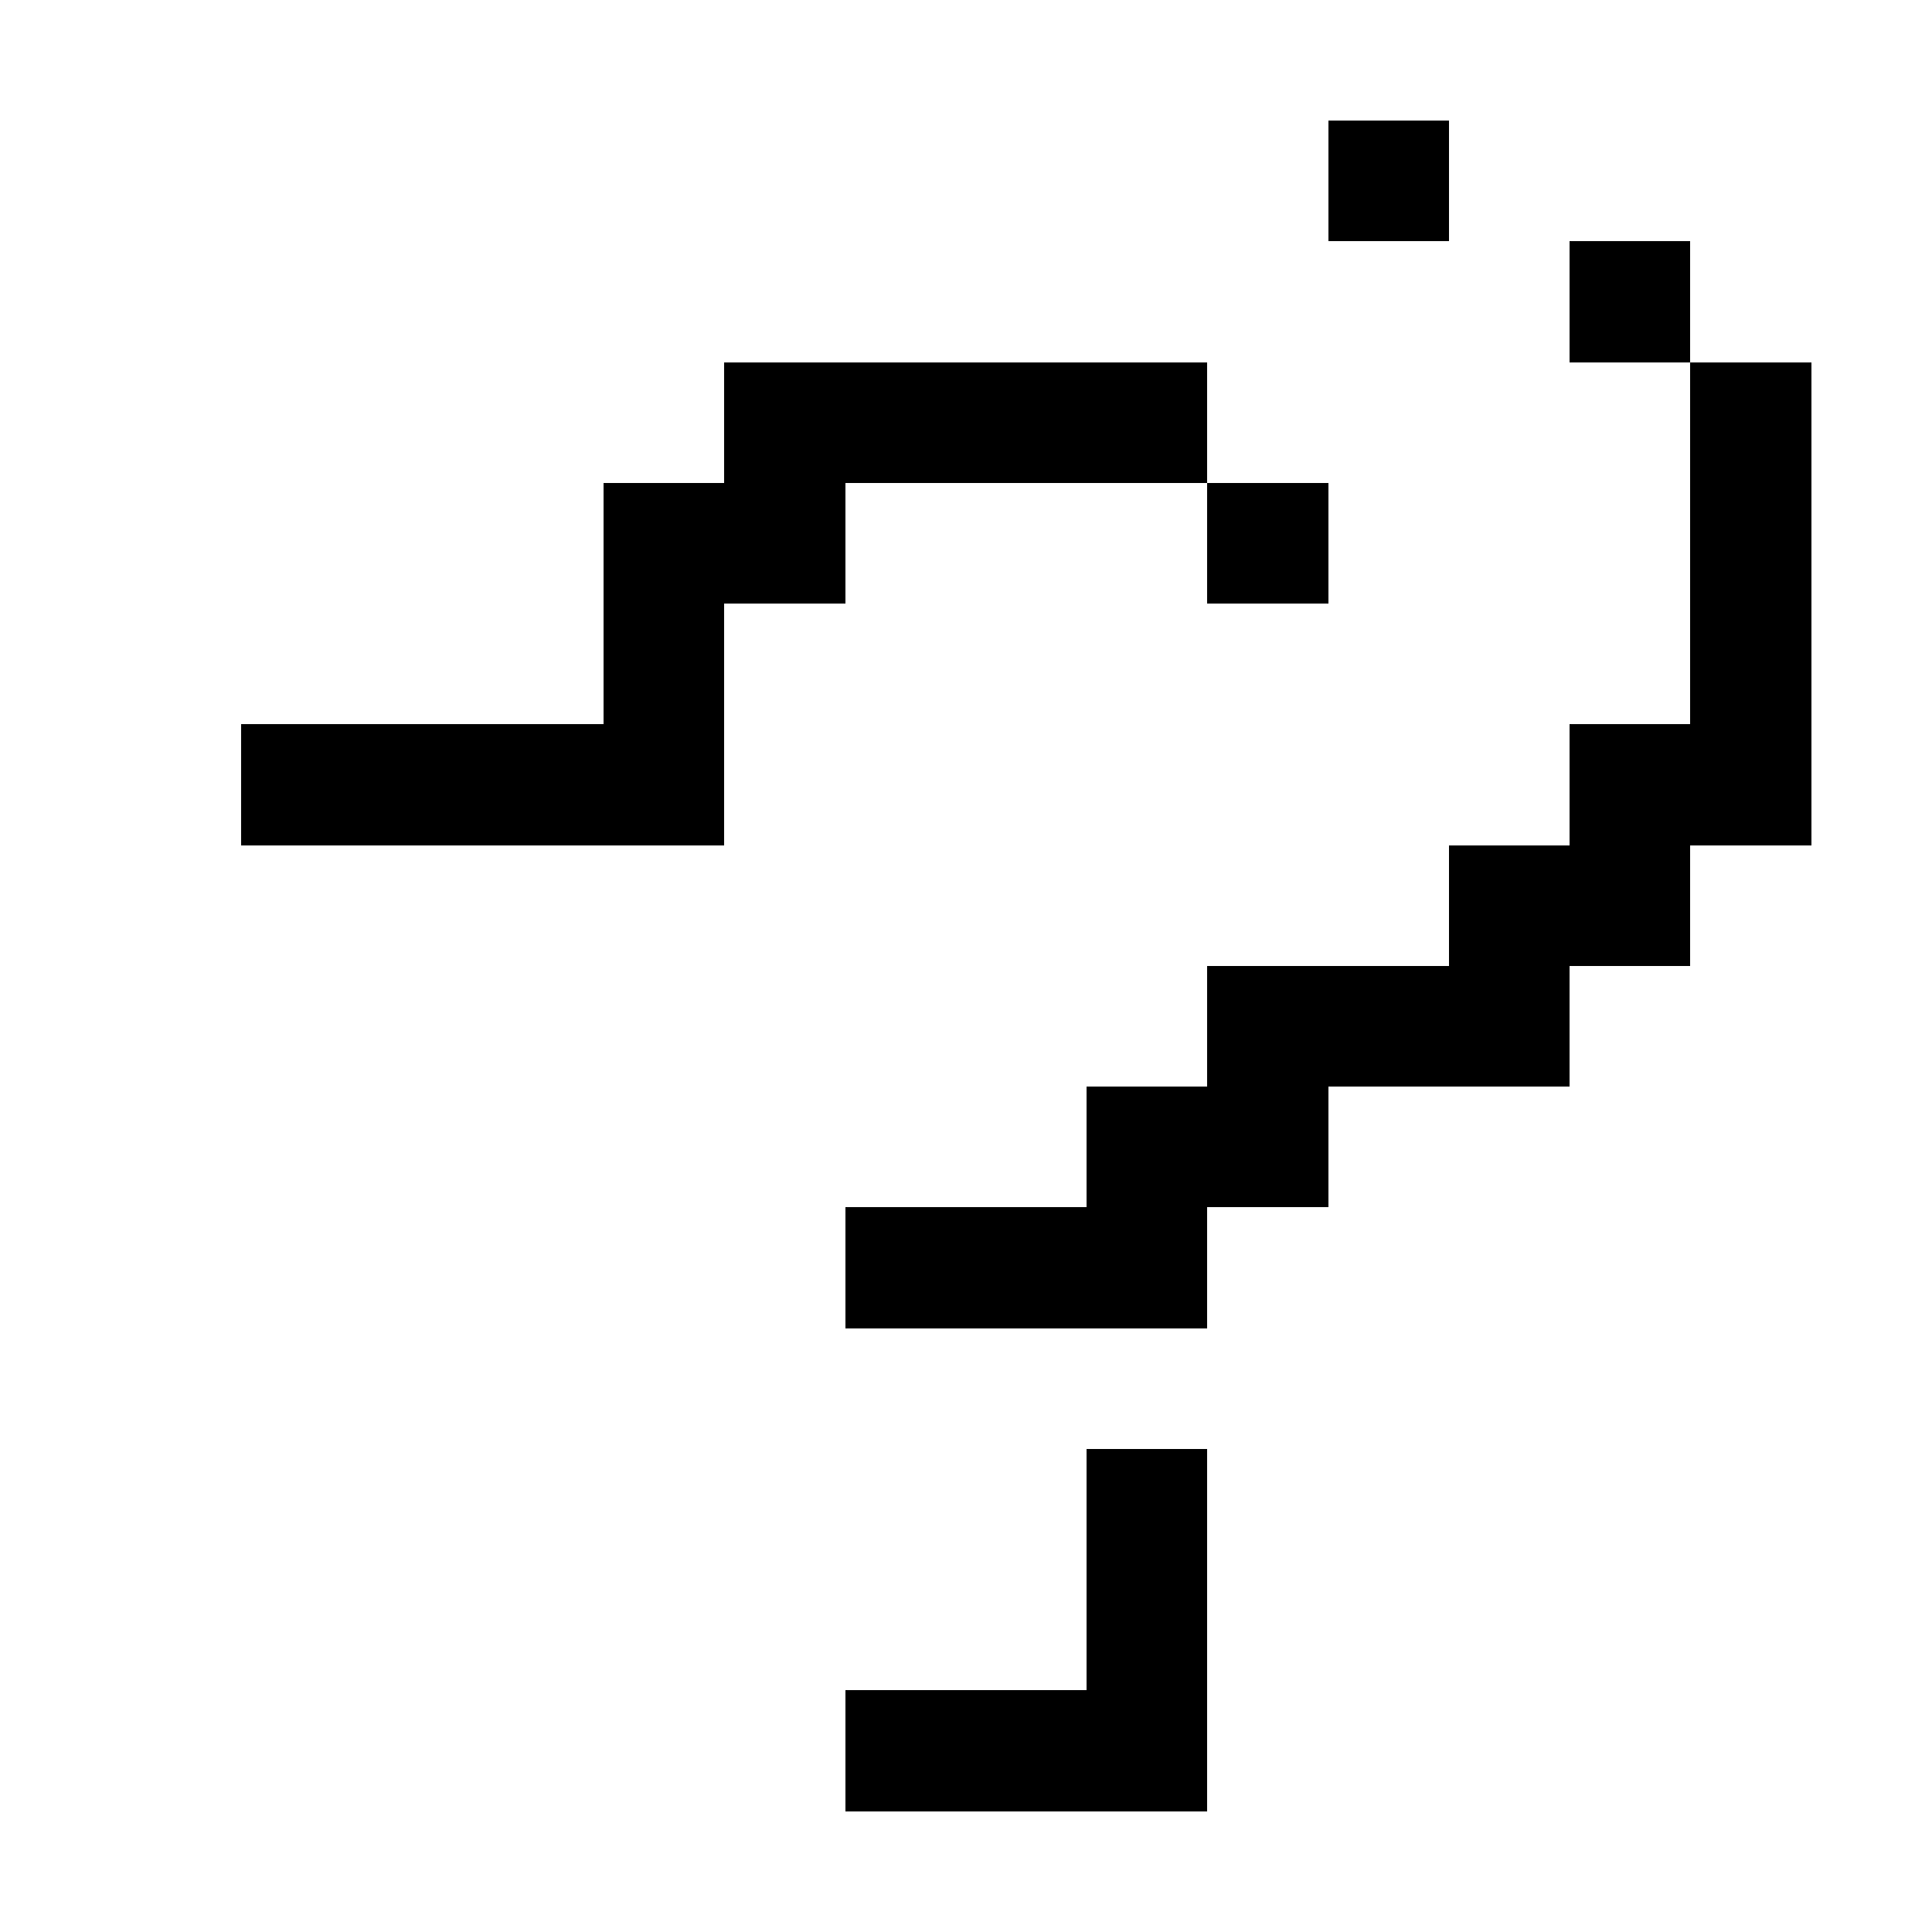
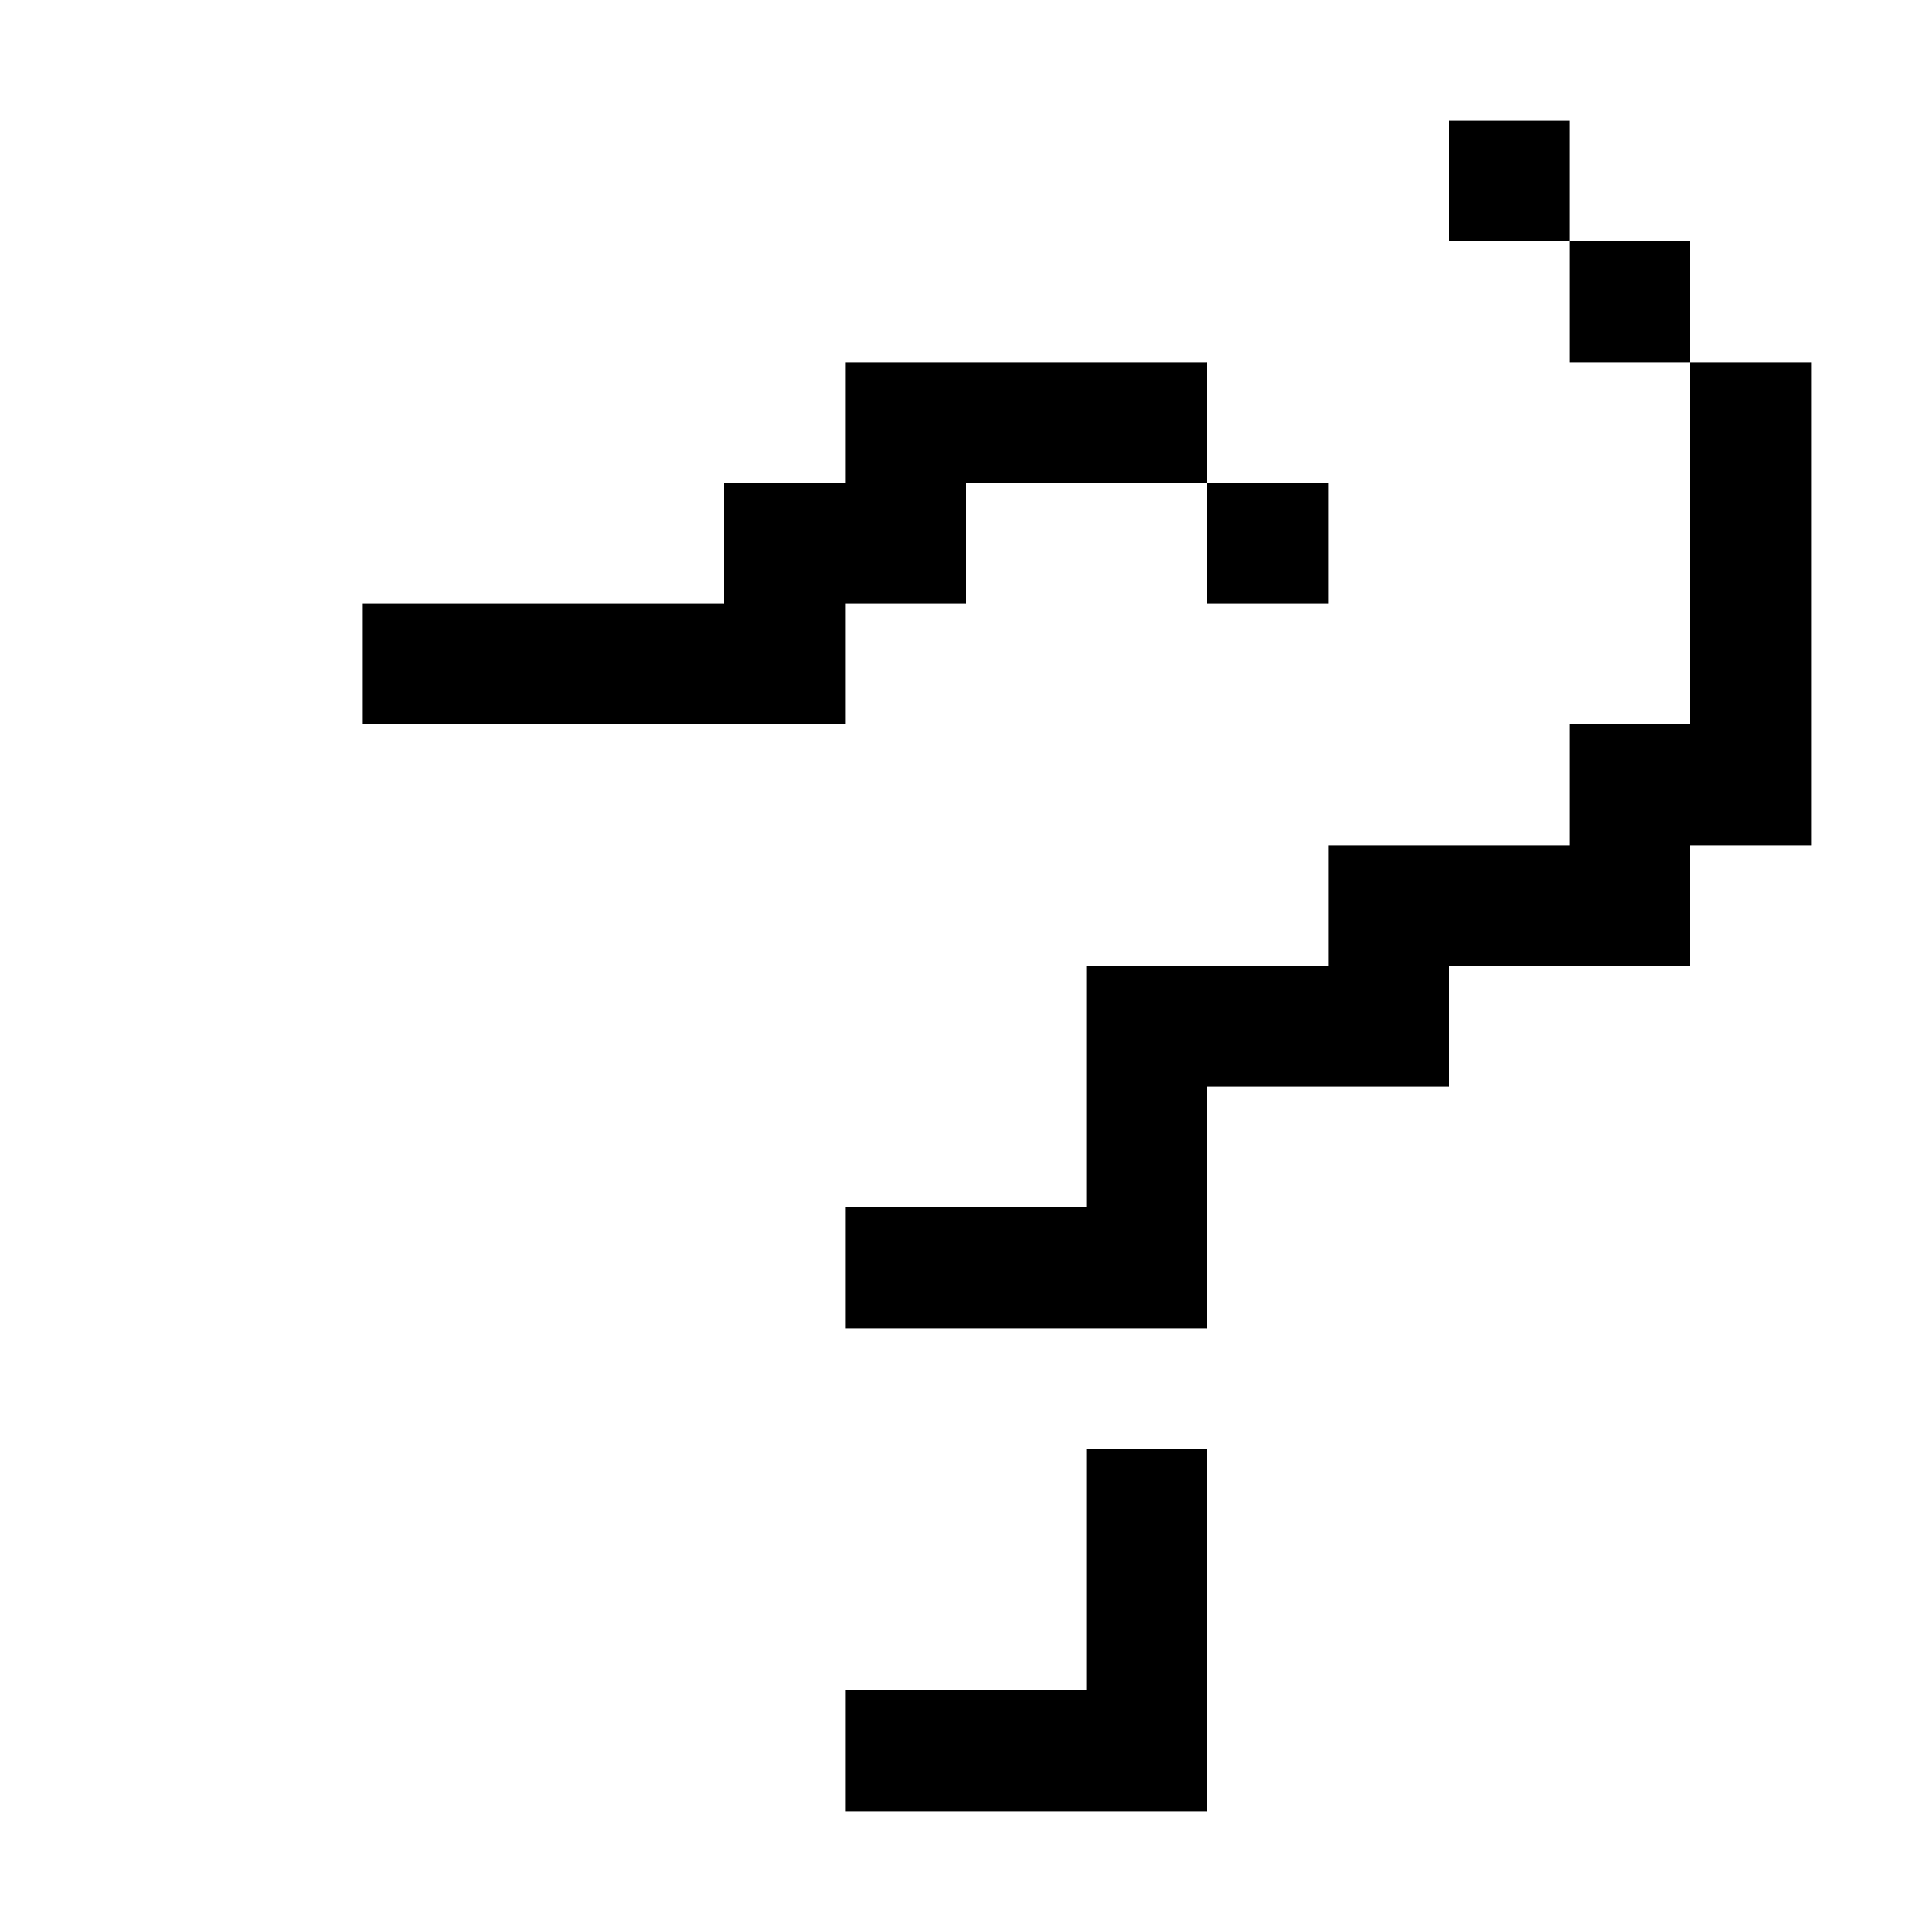
<svg xmlns="http://www.w3.org/2000/svg" baseProfile="full" height="64px" version="1.1" width="64px">
  <defs />
-   <rect fill="rgb(255,255,255)" height="4px" shape-rendering="crispEdges" width="4px" x="8px" y="12px" />
-   <rect fill="rgb(255,255,255)" height="4px" shape-rendering="crispEdges" width="4px" x="8px" y="16px" />
-   <rect fill="rgb(255,255,255)" height="4px" shape-rendering="crispEdges" width="4px" x="8px" y="20px" />
-   <rect fill="rgb(0,0,0)" height="4px" shape-rendering="crispEdges" width="4px" x="8px" y="24px" />
-   <rect fill="rgb(255,255,255)" height="4px" shape-rendering="crispEdges" width="4px" x="12px" y="8px" />
  <rect fill="rgb(255,255,255)" height="4px" shape-rendering="crispEdges" width="4px" x="12px" y="12px" />
  <rect fill="rgb(255,255,255)" height="4px" shape-rendering="crispEdges" width="4px" x="12px" y="16px" />
-   <rect fill="rgb(255,255,255)" height="4px" shape-rendering="crispEdges" width="4px" x="12px" y="20px" />
-   <rect fill="rgb(0,0,0)" height="4px" shape-rendering="crispEdges" width="4px" x="12px" y="24px" />
+   <rect fill="rgb(0,0,0)" height="4px" shape-rendering="crispEdges" width="4px" x="12px" y="20px" />
  <rect fill="rgb(255,255,255)" height="4px" shape-rendering="crispEdges" width="4px" x="16px" y="8px" />
  <rect fill="rgb(255,255,255)" height="4px" shape-rendering="crispEdges" width="4px" x="16px" y="12px" />
  <rect fill="rgb(255,255,255)" height="4px" shape-rendering="crispEdges" width="4px" x="16px" y="16px" />
-   <rect fill="rgb(255,255,255)" height="4px" shape-rendering="crispEdges" width="4px" x="16px" y="20px" />
-   <rect fill="rgb(0,0,0)" height="4px" shape-rendering="crispEdges" width="4px" x="16px" y="24px" />
+   <rect fill="rgb(0,0,0)" height="4px" shape-rendering="crispEdges" width="4px" x="16px" y="20px" />
  <rect fill="rgb(255,255,255)" height="4px" shape-rendering="crispEdges" width="4px" x="20px" y="4px" />
  <rect fill="rgb(255,255,255)" height="4px" shape-rendering="crispEdges" width="4px" x="20px" y="8px" />
  <rect fill="rgb(255,255,255)" height="4px" shape-rendering="crispEdges" width="4px" x="20px" y="12px" />
-   <rect fill="rgb(0,0,0)" height="4px" shape-rendering="crispEdges" width="4px" x="20px" y="16px" />
+   <rect fill="rgb(255,255,255)" height="4px" shape-rendering="crispEdges" width="4px" x="20px" y="16px" />
  <rect fill="rgb(0,0,0)" height="4px" shape-rendering="crispEdges" width="4px" x="20px" y="20px" />
-   <rect fill="rgb(0,0,0)" height="4px" shape-rendering="crispEdges" width="4px" x="20px" y="24px" />
  <rect fill="rgb(255,255,255)" height="4px" shape-rendering="crispEdges" width="4px" x="24px" y="4px" />
  <rect fill="rgb(255,255,255)" height="4px" shape-rendering="crispEdges" width="4px" x="24px" y="8px" />
-   <rect fill="rgb(0,0,0)" height="4px" shape-rendering="crispEdges" width="4px" x="24px" y="12px" />
+   <rect fill="rgb(255,255,255)" height="4px" shape-rendering="crispEdges" width="4px" x="24px" y="12px" />
  <rect fill="rgb(0,0,0)" height="4px" shape-rendering="crispEdges" width="4px" x="24px" y="16px" />
+   <rect fill="rgb(0,0,0)" height="4px" shape-rendering="crispEdges" width="4px" x="24px" y="20px" />
  <rect fill="rgb(255,255,255)" height="4px" shape-rendering="crispEdges" width="4px" x="28px" y="4px" />
  <rect fill="rgb(255,255,255)" height="4px" shape-rendering="crispEdges" width="4px" x="28px" y="8px" />
  <rect fill="rgb(0,0,0)" height="4px" shape-rendering="crispEdges" width="4px" x="28px" y="12px" />
+   <rect fill="rgb(0,0,0)" height="4px" shape-rendering="crispEdges" width="4px" x="28px" y="16px" />
+   <rect fill="rgb(255,255,255)" height="4px" shape-rendering="crispEdges" width="4px" x="28px" y="28px" />
  <rect fill="rgb(255,255,255)" height="4px" shape-rendering="crispEdges" width="4px" x="28px" y="32px" />
  <rect fill="rgb(255,255,255)" height="4px" shape-rendering="crispEdges" width="4px" x="28px" y="36px" />
  <rect fill="rgb(0,0,0)" height="4px" shape-rendering="crispEdges" width="4px" x="28px" y="40px" />
  <rect fill="rgb(255,255,255)" height="4px" shape-rendering="crispEdges" width="4px" x="28px" y="48px" />
  <rect fill="rgb(255,255,255)" height="4px" shape-rendering="crispEdges" width="4px" x="28px" y="52px" />
  <rect fill="rgb(0,0,0)" height="4px" shape-rendering="crispEdges" width="4px" x="28px" y="56px" />
  <rect fill="rgb(255,255,255)" height="4px" shape-rendering="crispEdges" width="4px" x="32px" y="4px" />
  <rect fill="rgb(255,255,255)" height="4px" shape-rendering="crispEdges" width="4px" x="32px" y="8px" />
  <rect fill="rgb(0,0,0)" height="4px" shape-rendering="crispEdges" width="4px" x="32px" y="12px" />
+   <rect fill="rgb(255,255,255)" height="4px" shape-rendering="crispEdges" width="4px" x="32px" y="24px" />
  <rect fill="rgb(255,255,255)" height="4px" shape-rendering="crispEdges" width="4px" x="32px" y="28px" />
  <rect fill="rgb(255,255,255)" height="4px" shape-rendering="crispEdges" width="4px" x="32px" y="32px" />
  <rect fill="rgb(255,255,255)" height="4px" shape-rendering="crispEdges" width="4px" x="32px" y="36px" />
  <rect fill="rgb(0,0,0)" height="4px" shape-rendering="crispEdges" width="4px" x="32px" y="40px" />
  <rect fill="rgb(255,255,255)" height="4px" shape-rendering="crispEdges" width="4px" x="32px" y="48px" />
  <rect fill="rgb(255,255,255)" height="4px" shape-rendering="crispEdges" width="4px" x="32px" y="52px" />
  <rect fill="rgb(0,0,0)" height="4px" shape-rendering="crispEdges" width="4px" x="32px" y="56px" />
  <rect fill="rgb(255,255,255)" height="4px" shape-rendering="crispEdges" width="4px" x="36px" y="4px" />
  <rect fill="rgb(255,255,255)" height="4px" shape-rendering="crispEdges" width="4px" x="36px" y="8px" />
  <rect fill="rgb(0,0,0)" height="4px" shape-rendering="crispEdges" width="4px" x="36px" y="12px" />
+   <rect fill="rgb(255,255,255)" height="4px" shape-rendering="crispEdges" width="4px" x="36px" y="24px" />
  <rect fill="rgb(255,255,255)" height="4px" shape-rendering="crispEdges" width="4px" x="36px" y="28px" />
-   <rect fill="rgb(255,255,255)" height="4px" shape-rendering="crispEdges" width="4px" x="36px" y="32px" />
+   <rect fill="rgb(0,0,0)" height="4px" shape-rendering="crispEdges" width="4px" x="36px" y="32px" />
  <rect fill="rgb(0,0,0)" height="4px" shape-rendering="crispEdges" width="4px" x="36px" y="36px" />
  <rect fill="rgb(0,0,0)" height="4px" shape-rendering="crispEdges" width="4px" x="36px" y="40px" />
  <rect fill="rgb(0,0,0)" height="4px" shape-rendering="crispEdges" width="4px" x="36px" y="48px" />
  <rect fill="rgb(0,0,0)" height="4px" shape-rendering="crispEdges" width="4px" x="36px" y="52px" />
  <rect fill="rgb(0,0,0)" height="4px" shape-rendering="crispEdges" width="4px" x="36px" y="56px" />
  <rect fill="rgb(255,255,255)" height="4px" shape-rendering="crispEdges" width="4px" x="40px" y="4px" />
  <rect fill="rgb(255,255,255)" height="4px" shape-rendering="crispEdges" width="4px" x="40px" y="8px" />
  <rect fill="rgb(255,255,255)" height="4px" shape-rendering="crispEdges" width="4px" x="40px" y="12px" />
  <rect fill="rgb(0,0,0)" height="4px" shape-rendering="crispEdges" width="4px" x="40px" y="16px" />
+   <rect fill="rgb(255,255,255)" height="4px" shape-rendering="crispEdges" width="4px" x="40px" y="20px" />
  <rect fill="rgb(255,255,255)" height="4px" shape-rendering="crispEdges" width="4px" x="40px" y="24px" />
  <rect fill="rgb(255,255,255)" height="4px" shape-rendering="crispEdges" width="4px" x="40px" y="28px" />
  <rect fill="rgb(0,0,0)" height="4px" shape-rendering="crispEdges" width="4px" x="40px" y="32px" />
-   <rect fill="rgb(0,0,0)" height="4px" shape-rendering="crispEdges" width="4px" x="40px" y="36px" />
-   <rect fill="rgb(0,0,0)" height="4px" shape-rendering="crispEdges" width="4px" x="44px" y="4px" />
+   <rect fill="rgb(255,255,255)" height="4px" shape-rendering="crispEdges" width="4px" x="44px" y="4px" />
  <rect fill="rgb(255,255,255)" height="4px" shape-rendering="crispEdges" width="4px" x="44px" y="8px" />
  <rect fill="rgb(255,255,255)" height="4px" shape-rendering="crispEdges" width="4px" x="44px" y="12px" />
  <rect fill="rgb(255,255,255)" height="4px" shape-rendering="crispEdges" width="4px" x="44px" y="16px" />
  <rect fill="rgb(255,255,255)" height="4px" shape-rendering="crispEdges" width="4px" x="44px" y="20px" />
  <rect fill="rgb(255,255,255)" height="4px" shape-rendering="crispEdges" width="4px" x="44px" y="24px" />
-   <rect fill="rgb(255,255,255)" height="4px" shape-rendering="crispEdges" width="4px" x="44px" y="28px" />
+   <rect fill="rgb(0,0,0)" height="4px" shape-rendering="crispEdges" width="4px" x="44px" y="28px" />
  <rect fill="rgb(0,0,0)" height="4px" shape-rendering="crispEdges" width="4px" x="44px" y="32px" />
+   <rect fill="rgb(0,0,0)" height="4px" shape-rendering="crispEdges" width="4px" x="48px" y="4px" />
  <rect fill="rgb(255,255,255)" height="4px" shape-rendering="crispEdges" width="4px" x="48px" y="8px" />
  <rect fill="rgb(255,255,255)" height="4px" shape-rendering="crispEdges" width="4px" x="48px" y="12px" />
  <rect fill="rgb(255,255,255)" height="4px" shape-rendering="crispEdges" width="4px" x="48px" y="16px" />
  <rect fill="rgb(255,255,255)" height="4px" shape-rendering="crispEdges" width="4px" x="48px" y="20px" />
  <rect fill="rgb(255,255,255)" height="4px" shape-rendering="crispEdges" width="4px" x="48px" y="24px" />
  <rect fill="rgb(0,0,0)" height="4px" shape-rendering="crispEdges" width="4px" x="48px" y="28px" />
-   <rect fill="rgb(0,0,0)" height="4px" shape-rendering="crispEdges" width="4px" x="48px" y="32px" />
  <rect fill="rgb(0,0,0)" height="4px" shape-rendering="crispEdges" width="4px" x="52px" y="8px" />
  <rect fill="rgb(255,255,255)" height="4px" shape-rendering="crispEdges" width="4px" x="52px" y="12px" />
  <rect fill="rgb(255,255,255)" height="4px" shape-rendering="crispEdges" width="4px" x="52px" y="16px" />
  <rect fill="rgb(255,255,255)" height="4px" shape-rendering="crispEdges" width="4px" x="52px" y="20px" />
  <rect fill="rgb(0,0,0)" height="4px" shape-rendering="crispEdges" width="4px" x="52px" y="24px" />
  <rect fill="rgb(0,0,0)" height="4px" shape-rendering="crispEdges" width="4px" x="52px" y="28px" />
  <rect fill="rgb(0,0,0)" height="4px" shape-rendering="crispEdges" width="4px" x="56px" y="12px" />
  <rect fill="rgb(0,0,0)" height="4px" shape-rendering="crispEdges" width="4px" x="56px" y="16px" />
  <rect fill="rgb(0,0,0)" height="4px" shape-rendering="crispEdges" width="4px" x="56px" y="20px" />
  <rect fill="rgb(0,0,0)" height="4px" shape-rendering="crispEdges" width="4px" x="56px" y="24px" />
</svg>
